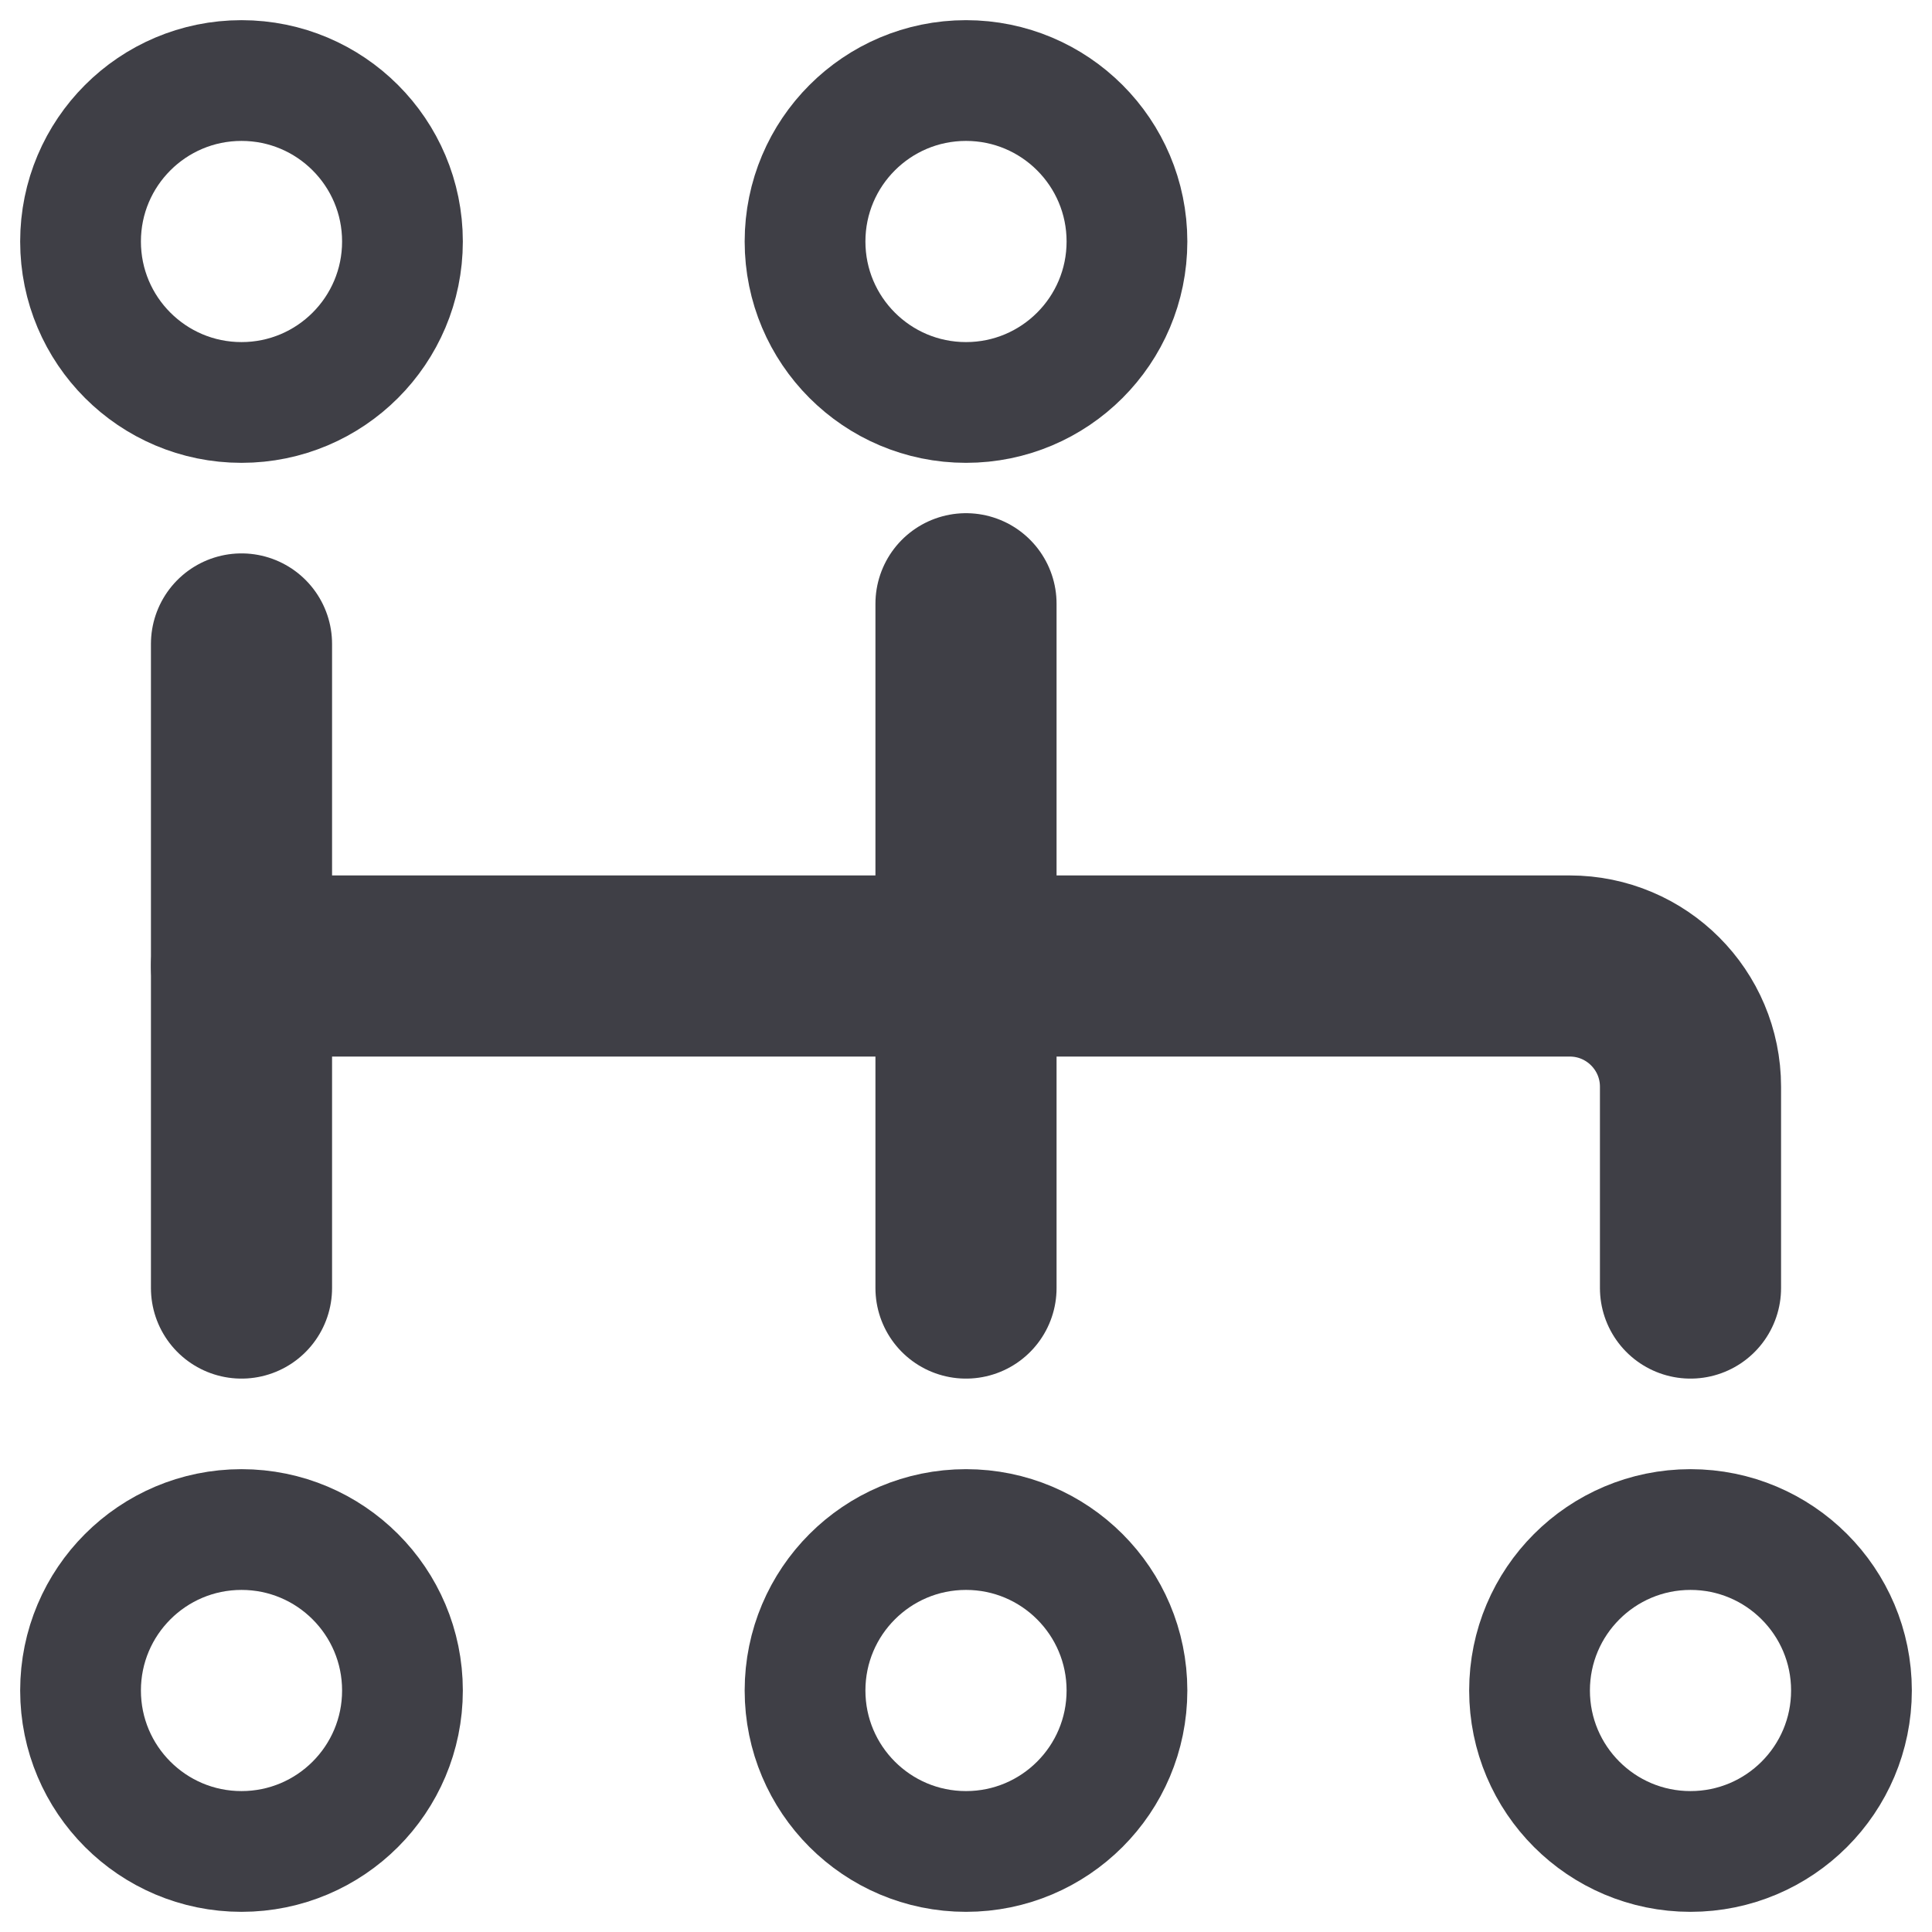
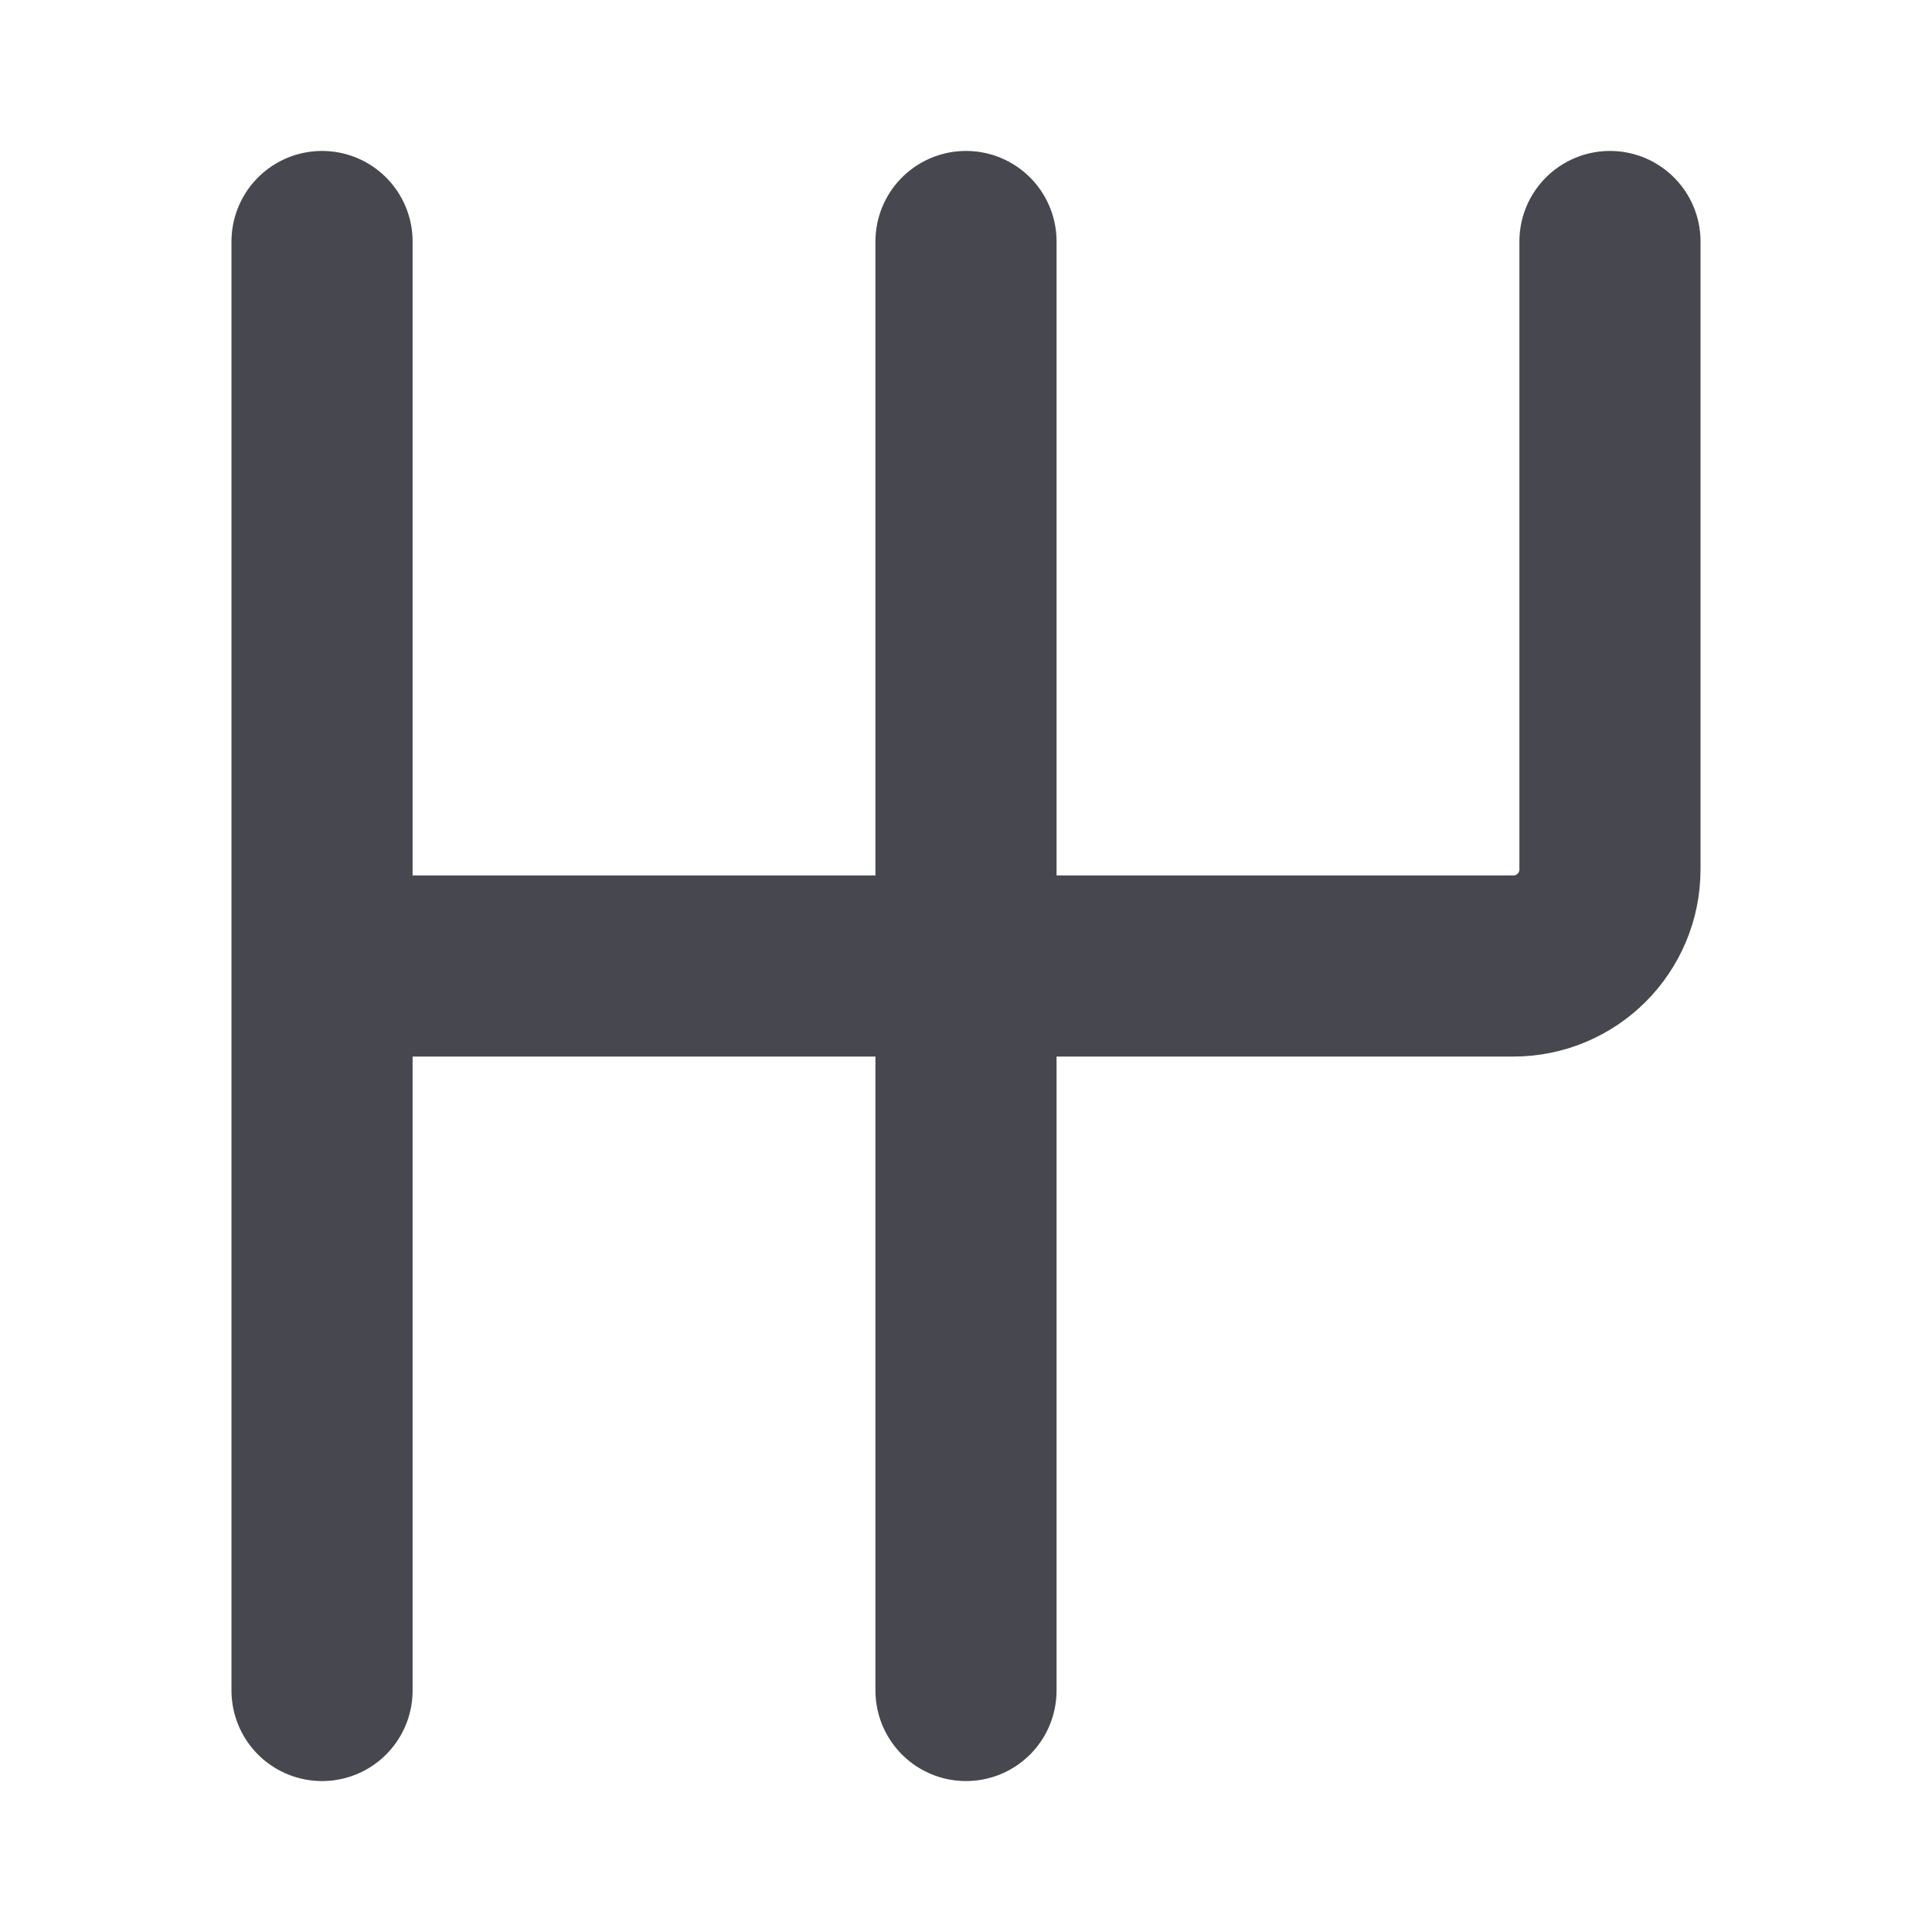
- <svg xmlns="http://www.w3.org/2000/svg" width="16" height="16" fill="none" viewBox="0 0 16 16">
-   <path stroke="#3F3F46" stroke-linecap="round" stroke-linejoin="round" stroke-width="1.5" d="M2 8h11a1 1 0 0 1 1 1v1.667" />
-   <circle cx="8" cy="2" r="1.333" stroke="#3F3F46" />
-   <circle cx="2" cy="2" r="1.333" stroke="#3F3F46" />
-   <circle cx="8" cy="14" r="1.333" stroke="#3F3F46" />
-   <circle cx="14" cy="14" r="1.333" stroke="#3F3F46" />
-   <circle cx="2" cy="14" r="1.333" stroke="#3F3F46" />
-   <path stroke="#3F3F46" stroke-linecap="round" stroke-linejoin="round" stroke-width="1.5" d="M2 5.333v5.334M8 5v5.667" />
+ <svg xmlns="http://www.w3.org/2000/svg" width="16" height="16" fill="none">
+   <path d="M2.667 8h9.866a.8.8 0 0 0 .8-.8V2M2.667 14V2M8 14V2" stroke="#47474F" stroke-width="1.5" stroke-linecap="round" stroke-linejoin="round" />
</svg>
